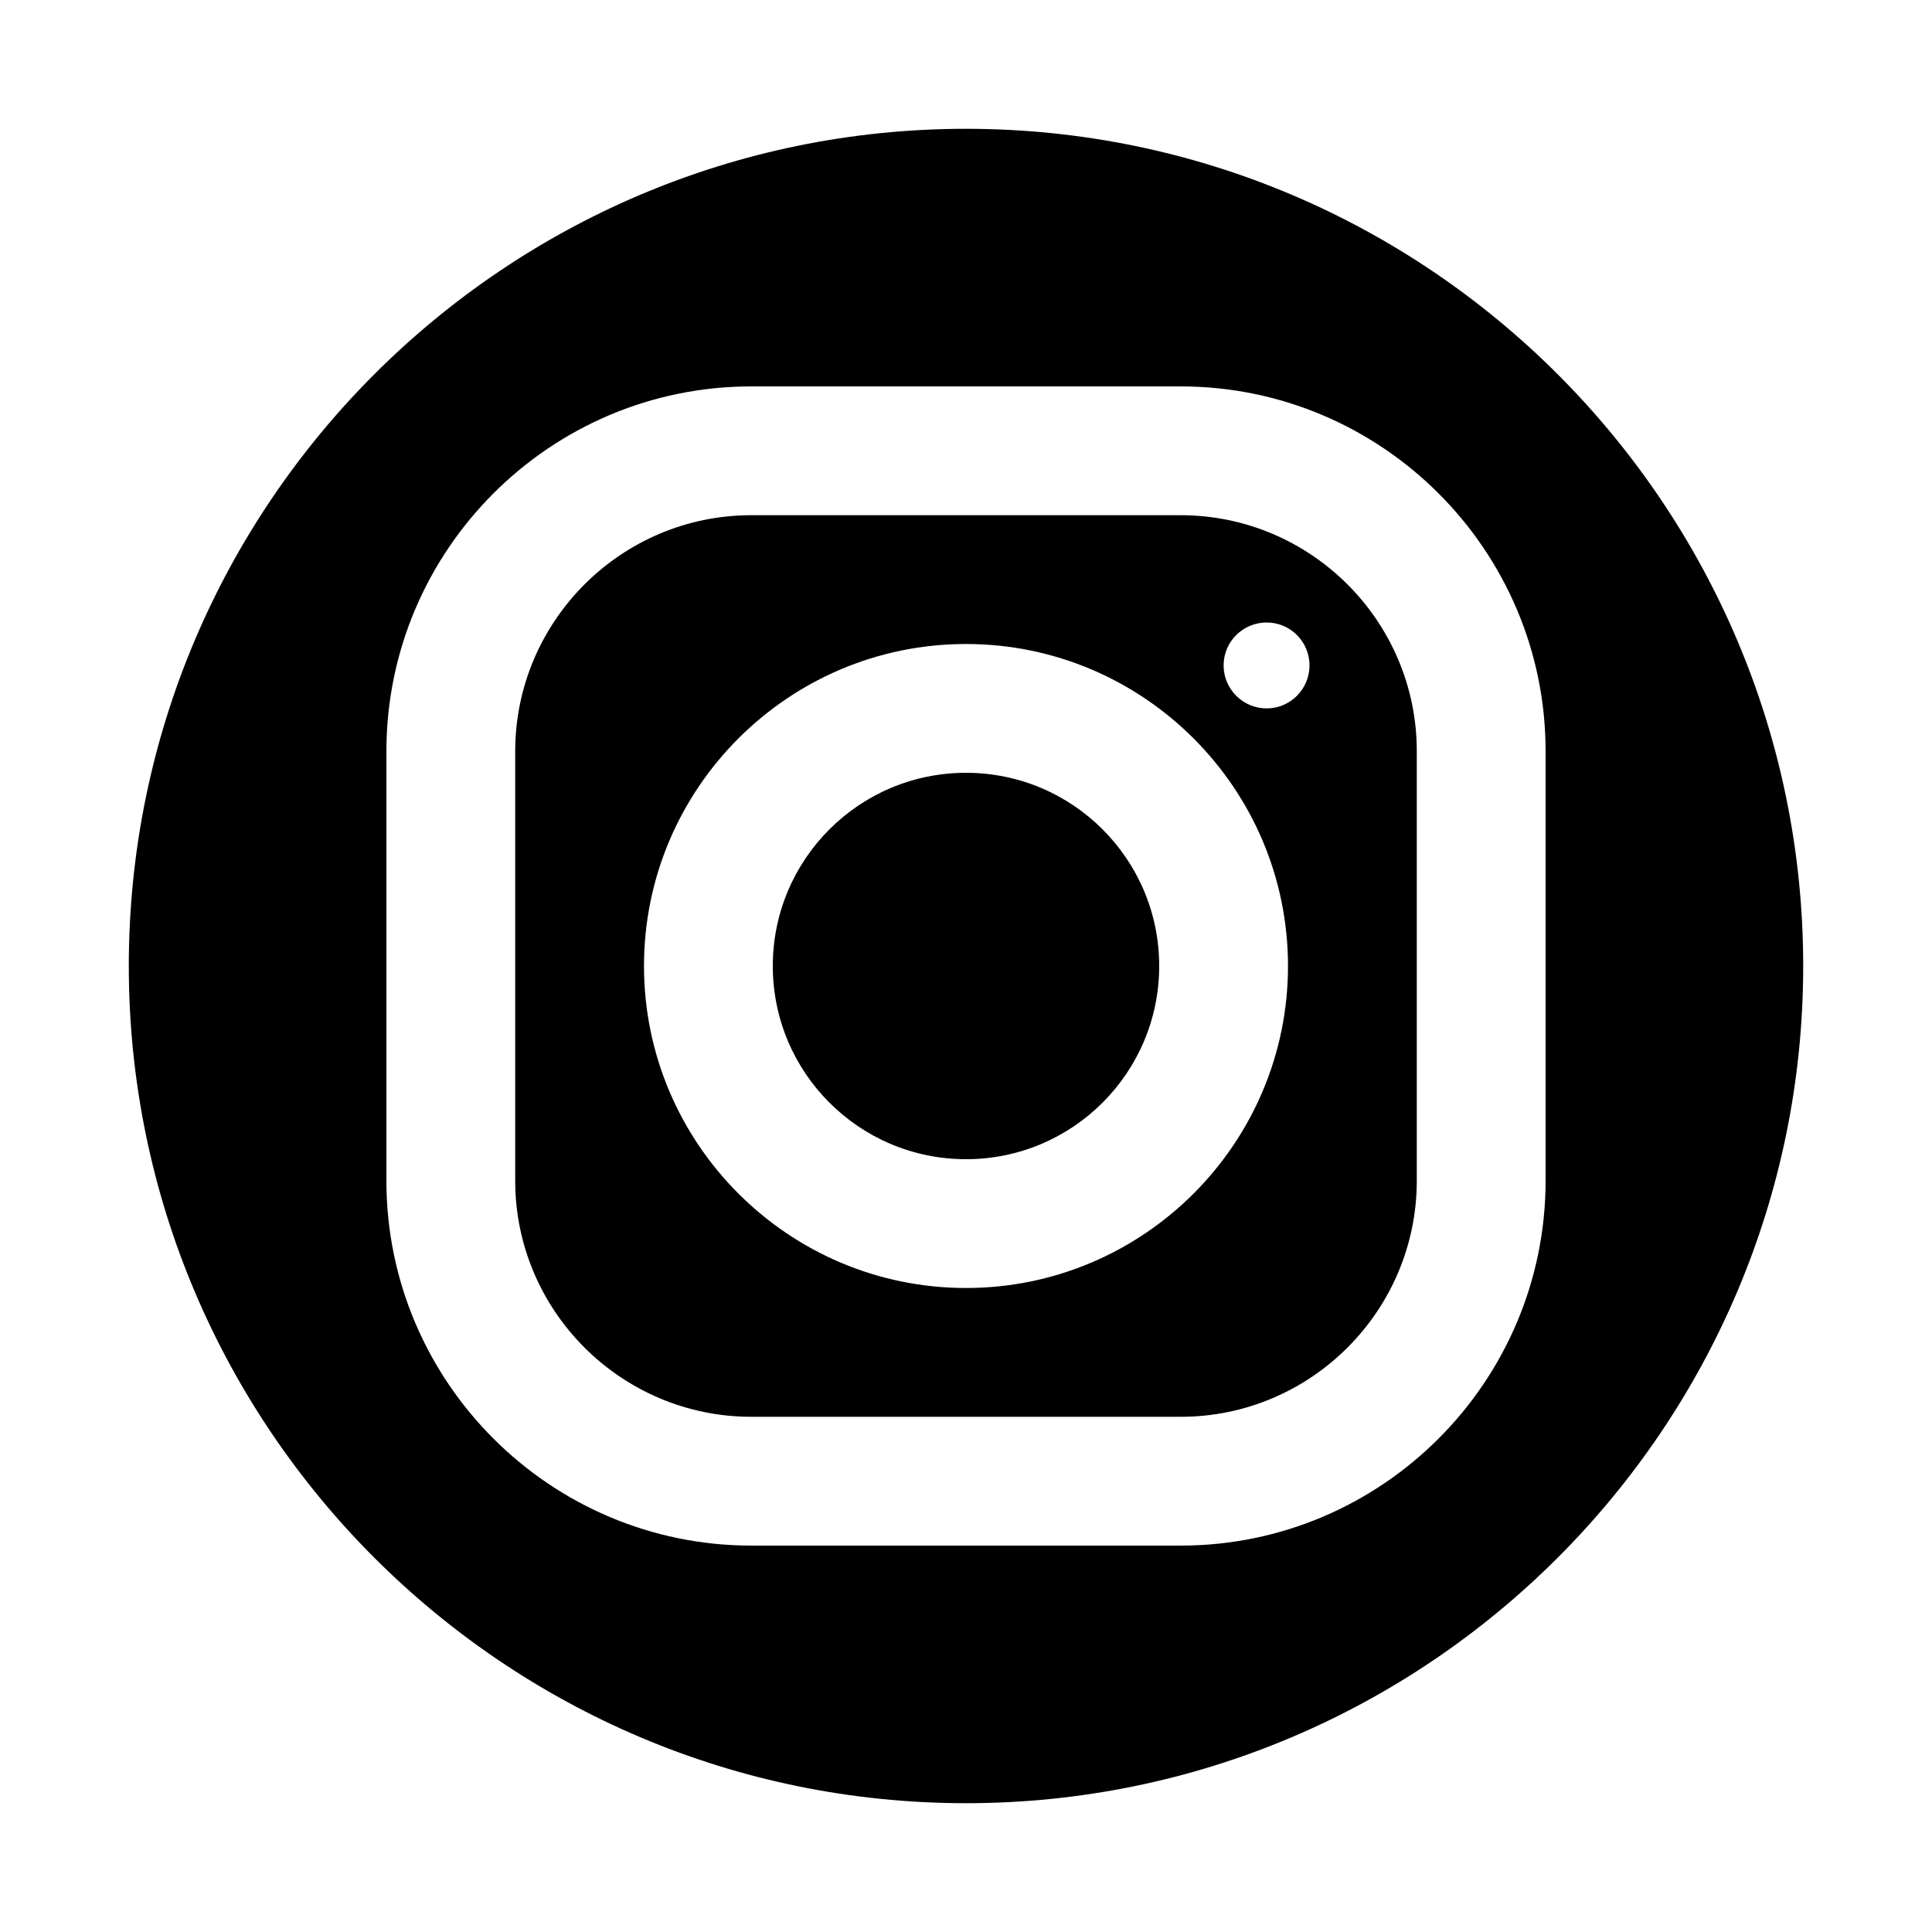
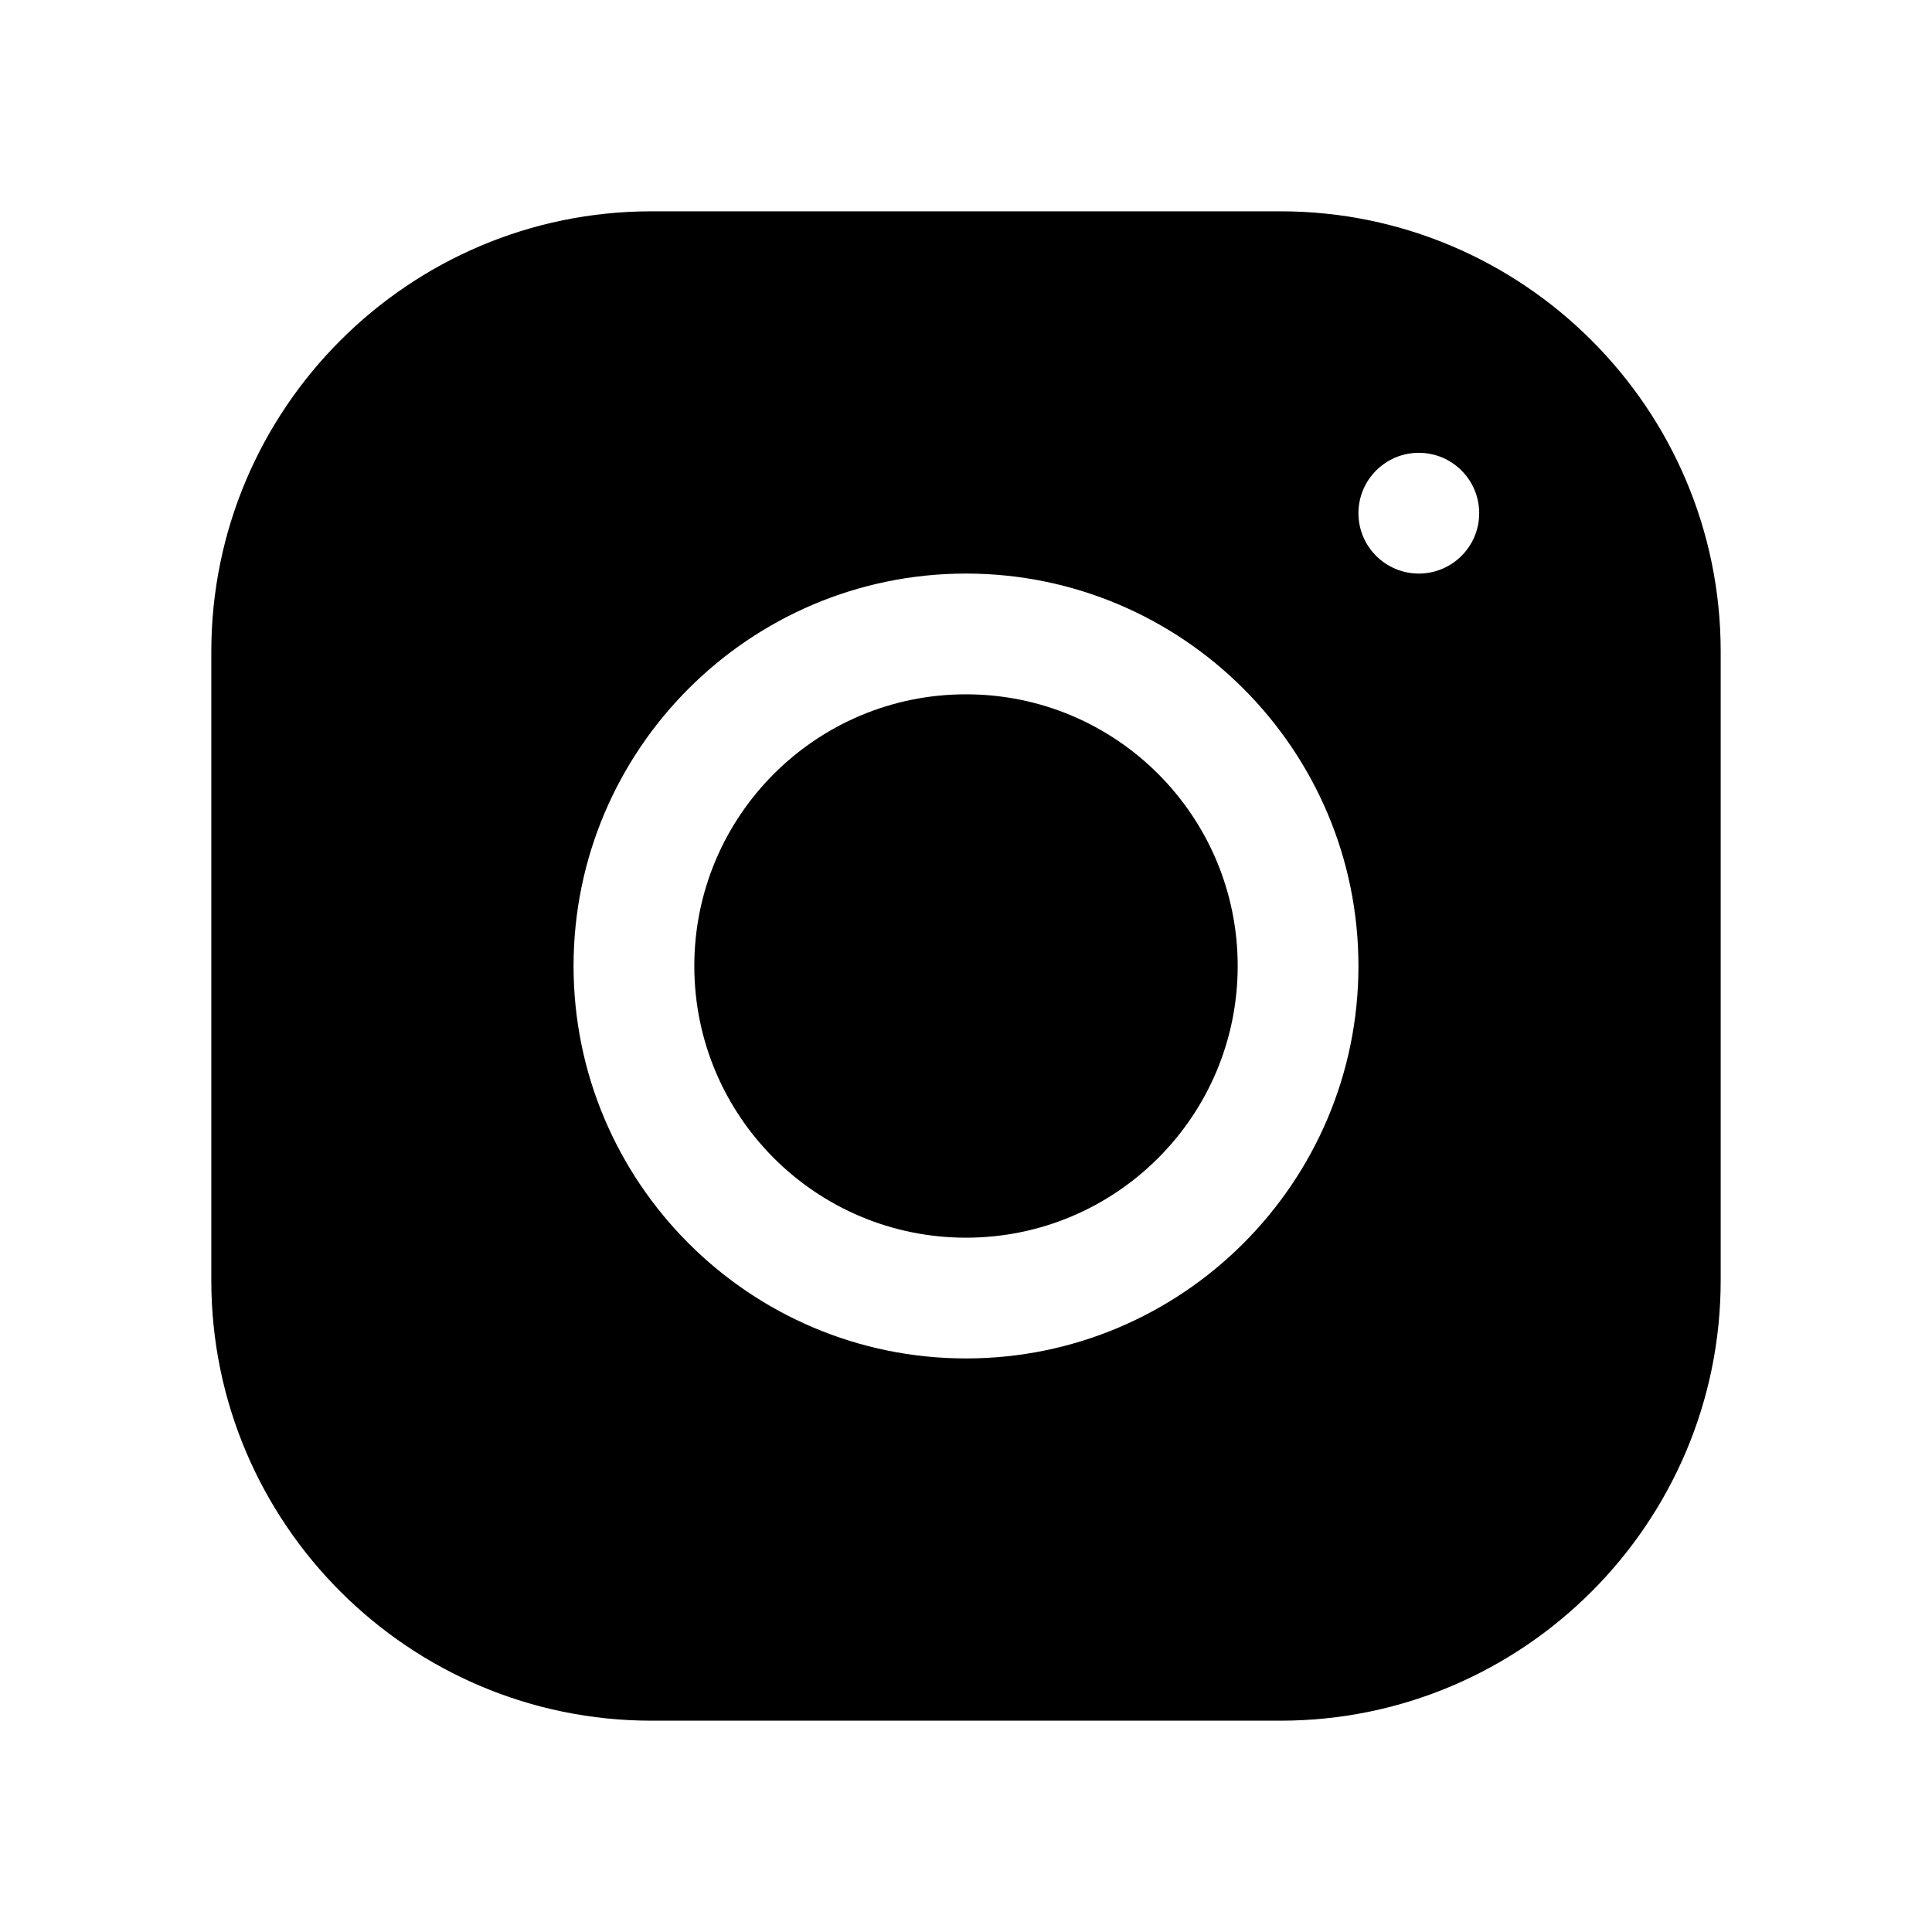
- <svg xmlns="http://www.w3.org/2000/svg" viewBox="0 0 30 30" width="30px" height="30px">
-   <path d="M 15 2 C 7.832 2 2 7.832 2 15 C 2 22.168 7.832 28 15 28 C 22.168 28 28 22.168 28 15 C 28 7.832 22.168 2 15 2 z M 11.666 6 L 18.332 6 C 21.457 6 24 8.542 24 11.666 L 24 18.332 C 24 21.457 21.458 24 18.334 24 L 11.668 24 C 8.543 24 6 21.458 6 18.334 L 6 11.668 C 6 8.543 8.542 6 11.666 6 z M 11.666 8 C 9.645 8 8 9.646 8 11.668 L 8 18.334 C 8 20.355 9.646 22 11.668 22 L 18.334 22 C 20.355 22 22 20.354 22 18.332 L 22 11.666 C 22 9.645 20.354 8 18.332 8 L 11.666 8 z M 19.668 9.666 C 20.036 9.666 20.334 9.964 20.334 10.332 C 20.334 10.7 20.036 11 19.668 11 C 19.3 11 19 10.7 19 10.332 C 19 9.964 19.3 9.666 19.668 9.666 z M 15 10 C 17.757 10 20 12.243 20 15 C 20 17.757 17.757 20 15 20 C 12.243 20 10 17.757 10 15 C 10 12.243 12.243 10 15 10 z M 15 12 A 3 3 0 0 0 15 18 A 3 3 0 0 0 15 12 z" />
+ <svg xmlns="http://www.w3.org/2000/svg" viewBox="0 0 64 64" width="64px" height="64px">
+   <path d="M 21.58 7 C 13.541 7 7 13.545 7 21.586 L 7 42.418 C 7 50.458 13.545 57 21.586 57 L 42.418 57 C 50.458 57 57 50.455 57 42.414 L 57 21.58 C 57 13.541 50.455 7 42.414 7 L 21.58 7 z M 47 15 C 48.104 15 49 15.896 49 17 C 49 18.104 48.104 19 47 19 C 45.896 19 45 18.104 45 17 C 45 15.896 45.896 15 47 15 z M 32 19 C 39.17 19 45 24.83 45 32 C 45 39.17 39.169 45 32 45 C 24.83 45 19 39.169 19 32 C 19 24.831 24.83 19 32 19 z M 32 23 C 27.029 23 23 27.029 23 32 C 23 36.971 27.029 41 32 41 C 36.971 41 41 36.971 41 32 C 41 27.029 36.971 23 32 23 z" />
</svg>
